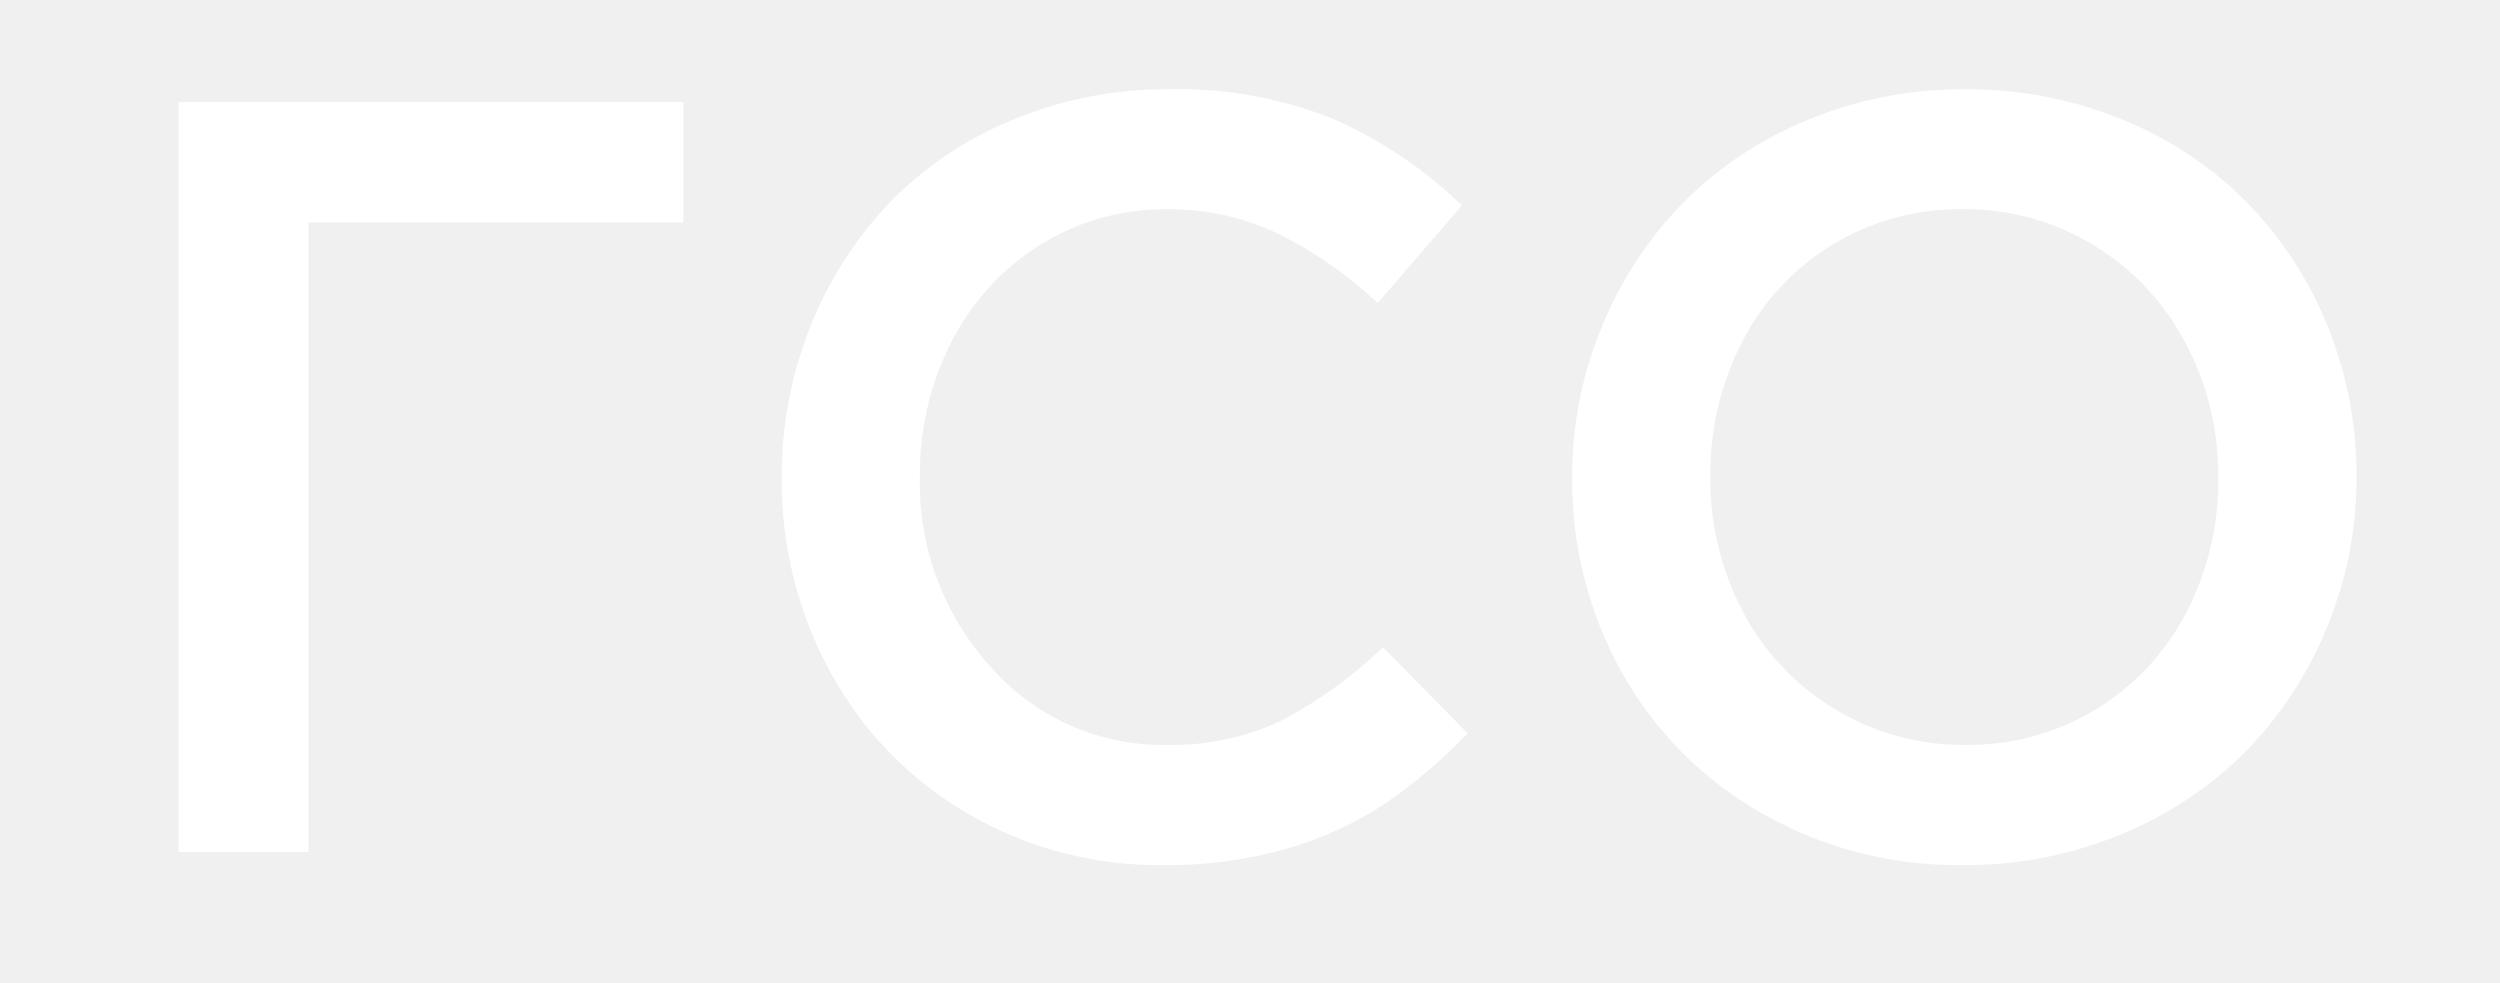
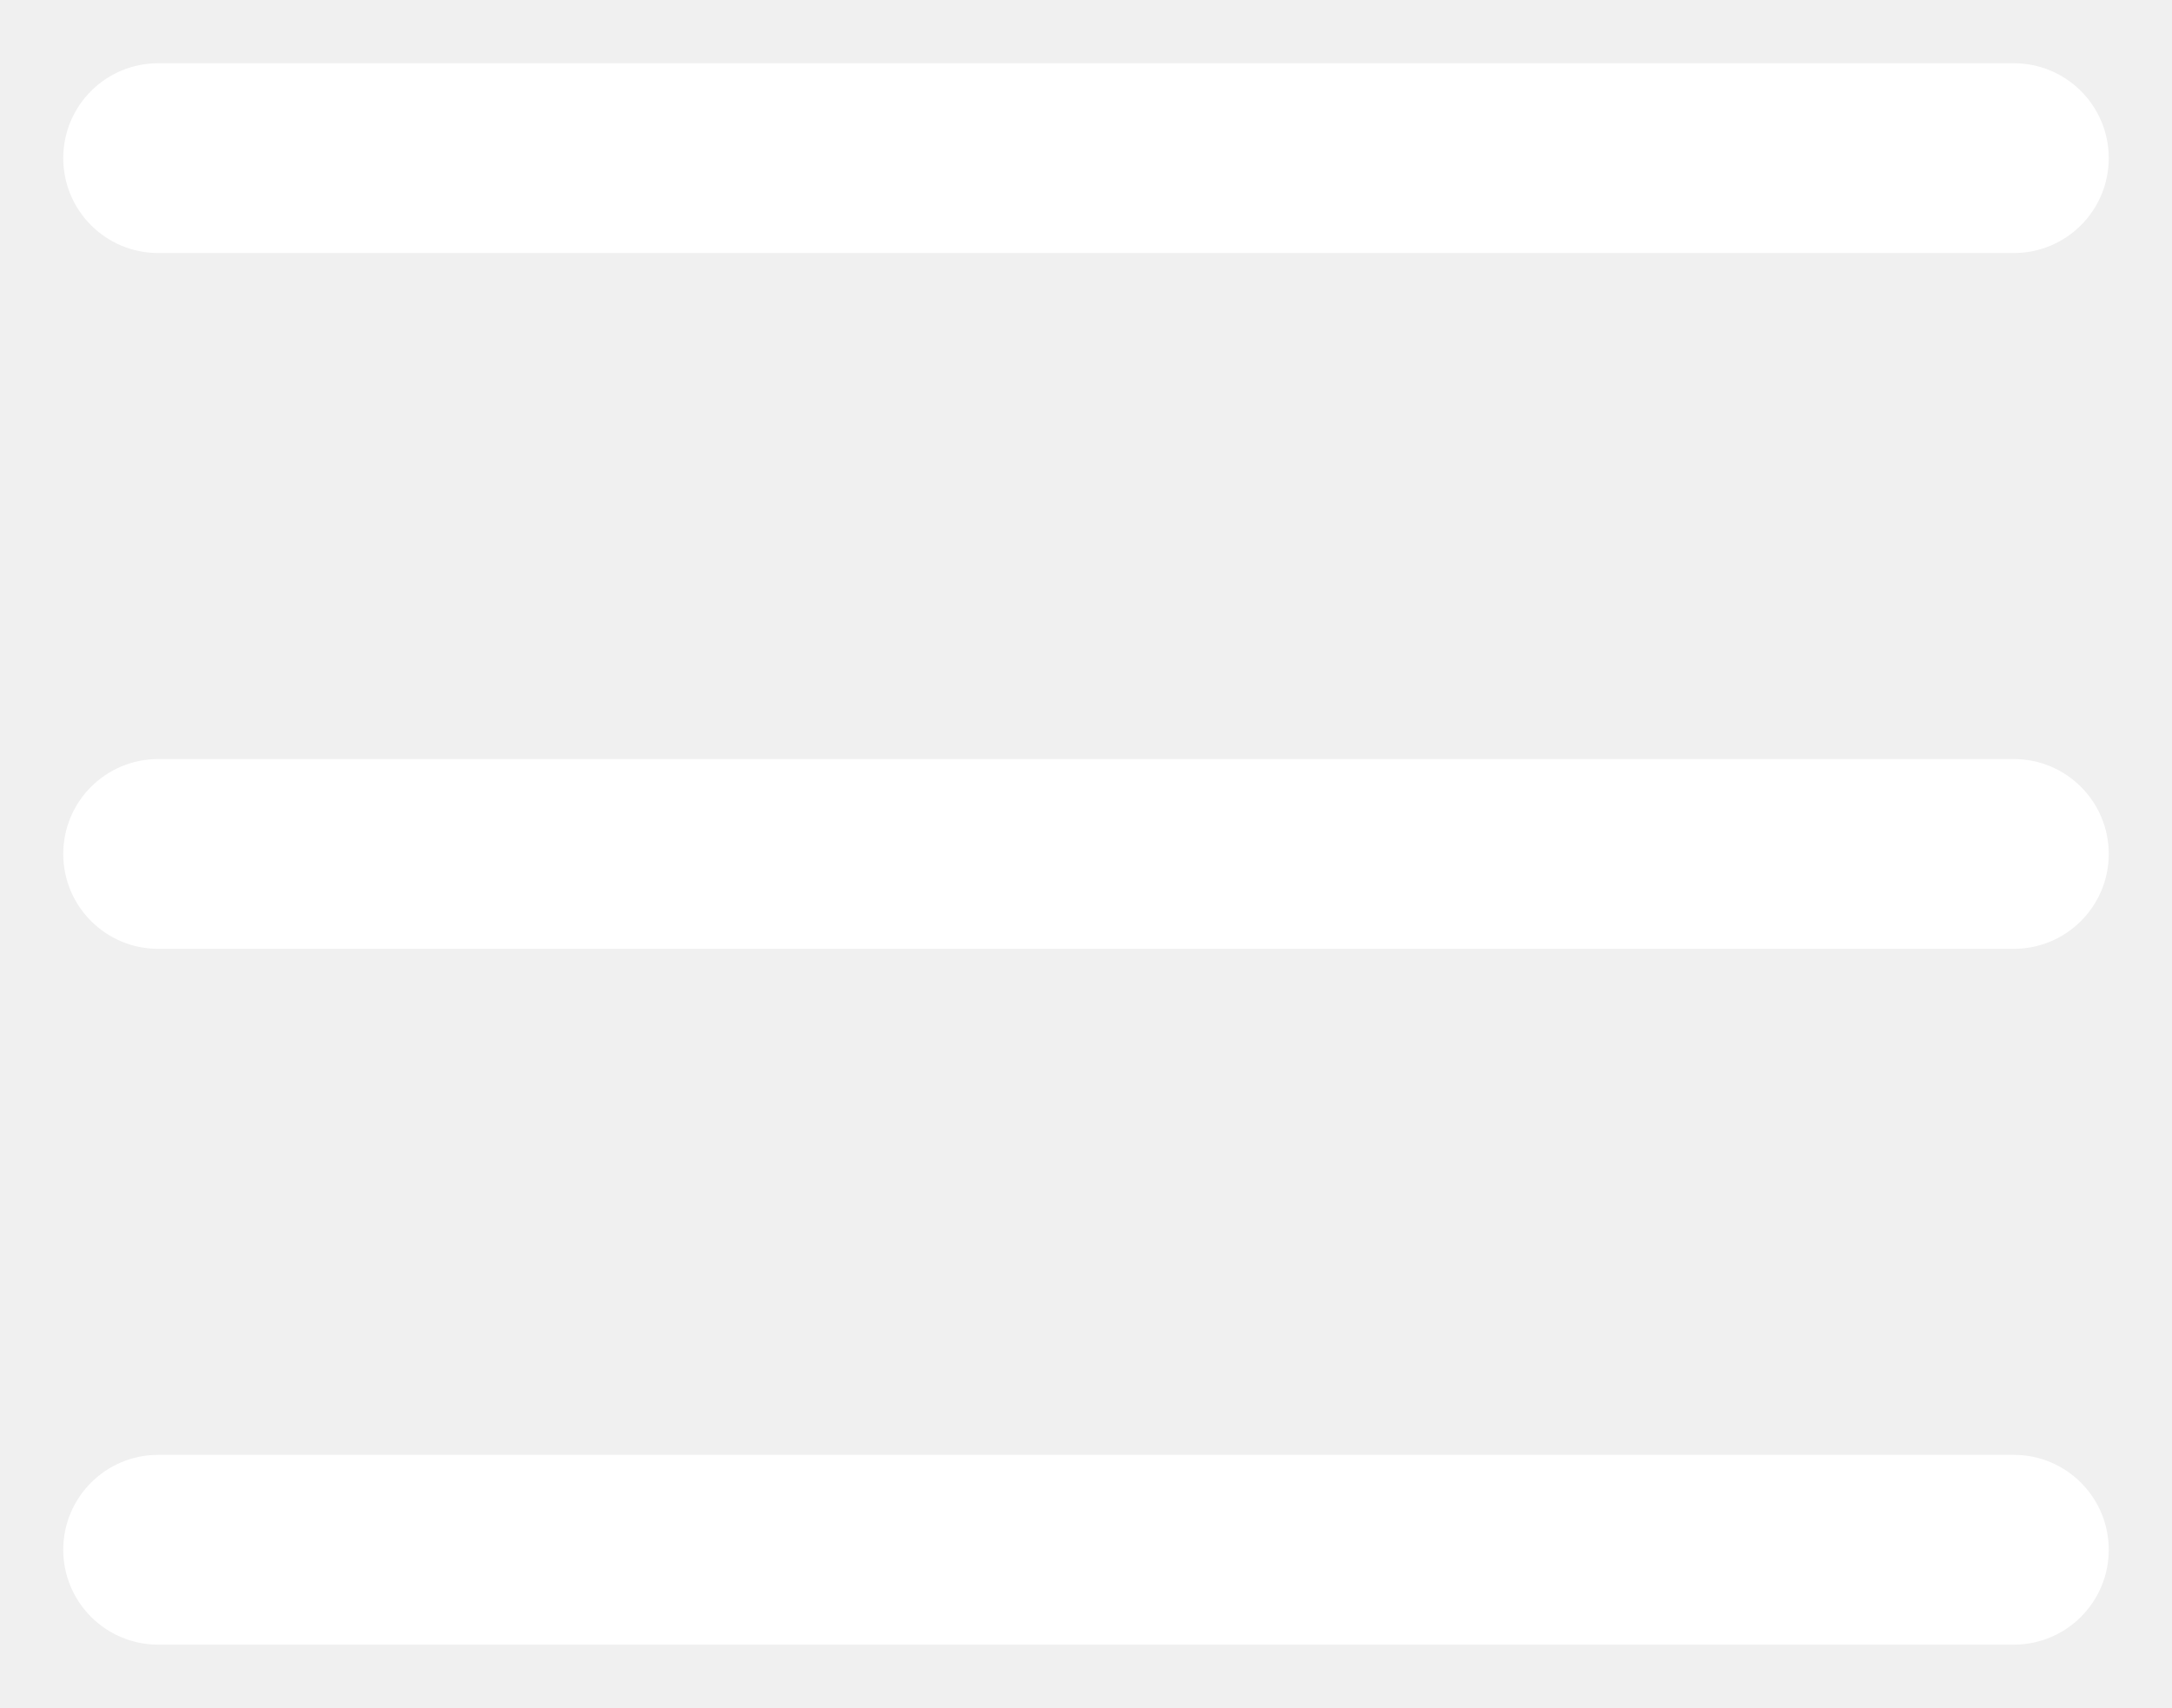
- <svg xmlns="http://www.w3.org/2000/svg" width="28" height="11" viewBox="0 0 28 11">
-   <g id="Group_698" data-name="Group 698" transform="translate(9323 -561)">
-     <rect id="Rectangle_778" data-name="Rectangle 778" width="28" height="11" transform="translate(-9323 561)" fill="none" />
-     <path id="Path_329" data-name="Path 329" d="M-12.009,0V-8.4h5.654v1.348h-4.2V0Zm6.756-4.2a4.464,4.464,0,0,1,.322-1.689,4.306,4.306,0,0,1,.885-1.384A4.068,4.068,0,0,1-2.669-8.2,4.452,4.452,0,0,1-.923-8.543a4.631,4.631,0,0,1,1.854.335,4.93,4.93,0,0,1,1.433.966L1.421-6.149A4.629,4.629,0,0,0,.308-6.925,2.83,2.83,0,0,0-.935-7.2a2.63,2.63,0,0,0-1.424.4,2.739,2.739,0,0,0-.993,1.084A3.241,3.241,0,0,0-3.706-4.2a3.05,3.05,0,0,0,.791,2.124A2.561,2.561,0,0,0-.935-1.2,2.847,2.847,0,0,0,.34-1.471a4.867,4.867,0,0,0,1.14-.823l.949.964A5.857,5.857,0,0,1,1.5-.54a4.023,4.023,0,0,1-1.09.5A4.83,4.83,0,0,1-.981.146,4.244,4.244,0,0,1-3.164-.427,4.087,4.087,0,0,1-4.7-2,4.452,4.452,0,0,1-5.253-4.2ZM3.6-4.2a4.342,4.342,0,0,1,.328-1.674,4.327,4.327,0,0,1,.9-1.384,4.219,4.219,0,0,1,1.4-.938A4.5,4.5,0,0,1,8-8.543a4.54,4.54,0,0,1,1.77.343,4.151,4.151,0,0,1,1.392.929,4.27,4.27,0,0,1,.9,1.384A4.428,4.428,0,0,1,12.384-4.2a4.353,4.353,0,0,1-.328,1.675,4.312,4.312,0,0,1-.9,1.385A4.213,4.213,0,0,1,9.75-.2,4.528,4.528,0,0,1,7.978.146,4.413,4.413,0,0,1,5.71-.442,4.128,4.128,0,0,1,4.151-2.02,4.4,4.4,0,0,1,3.6-4.2Zm1.547,0a3.174,3.174,0,0,0,.36,1.5,2.775,2.775,0,0,0,1.02,1.09A2.756,2.756,0,0,0,8-1.2a2.741,2.741,0,0,0,1.468-.4,2.752,2.752,0,0,0,1.011-1.084,3.2,3.2,0,0,0,.357-1.51,3.153,3.153,0,0,0-.363-1.5A2.8,2.8,0,0,0,9.451-6.79,2.756,2.756,0,0,0,7.978-7.2a2.741,2.741,0,0,0-1.468.4A2.731,2.731,0,0,0,5.5-5.709,3.224,3.224,0,0,0,5.147-4.2Z" transform="translate(-9308.991 570.543)" fill="#fff" />
+ <svg xmlns="http://www.w3.org/2000/svg" width="17.168" height="13.5" viewBox="0 0 17.168 13.5">
+   <g id="Group_698" data-name="Group 698" transform="translate(-71.416 -395.25)">
+     <g id="Линия_4" data-name="Линия 4">
+       <path id="Path_312" data-name="Path 312" d="M87.334,397.25H72.666a.75.75,0,0,1,0-1.5H87.334a.75.75,0,0,1,0,1.5Z" fill="#fff" stroke="rgba(0,0,0,0)" stroke-width="1" />
+     </g>
+     <g id="Линия_5" data-name="Линия 5">
+       <path id="Path_313" data-name="Path 313" d="M87.334,402.75H72.666a.75.75,0,0,1,0-1.5H87.334a.75.75,0,0,1,0,1.5Z" fill="#fff" stroke="rgba(0,0,0,0)" stroke-width="1" />
+     </g>
+     <g id="Линия_6" data-name="Линия 6">
+       <path id="Path_314" data-name="Path 314" d="M87.334,408.25H72.666a.75.75,0,0,1,0-1.5H87.334a.75.75,0,0,1,0,1.5Z" fill="#fff" stroke="rgba(0,0,0,0)" stroke-width="1" />
+     </g>
  </g>
</svg>
